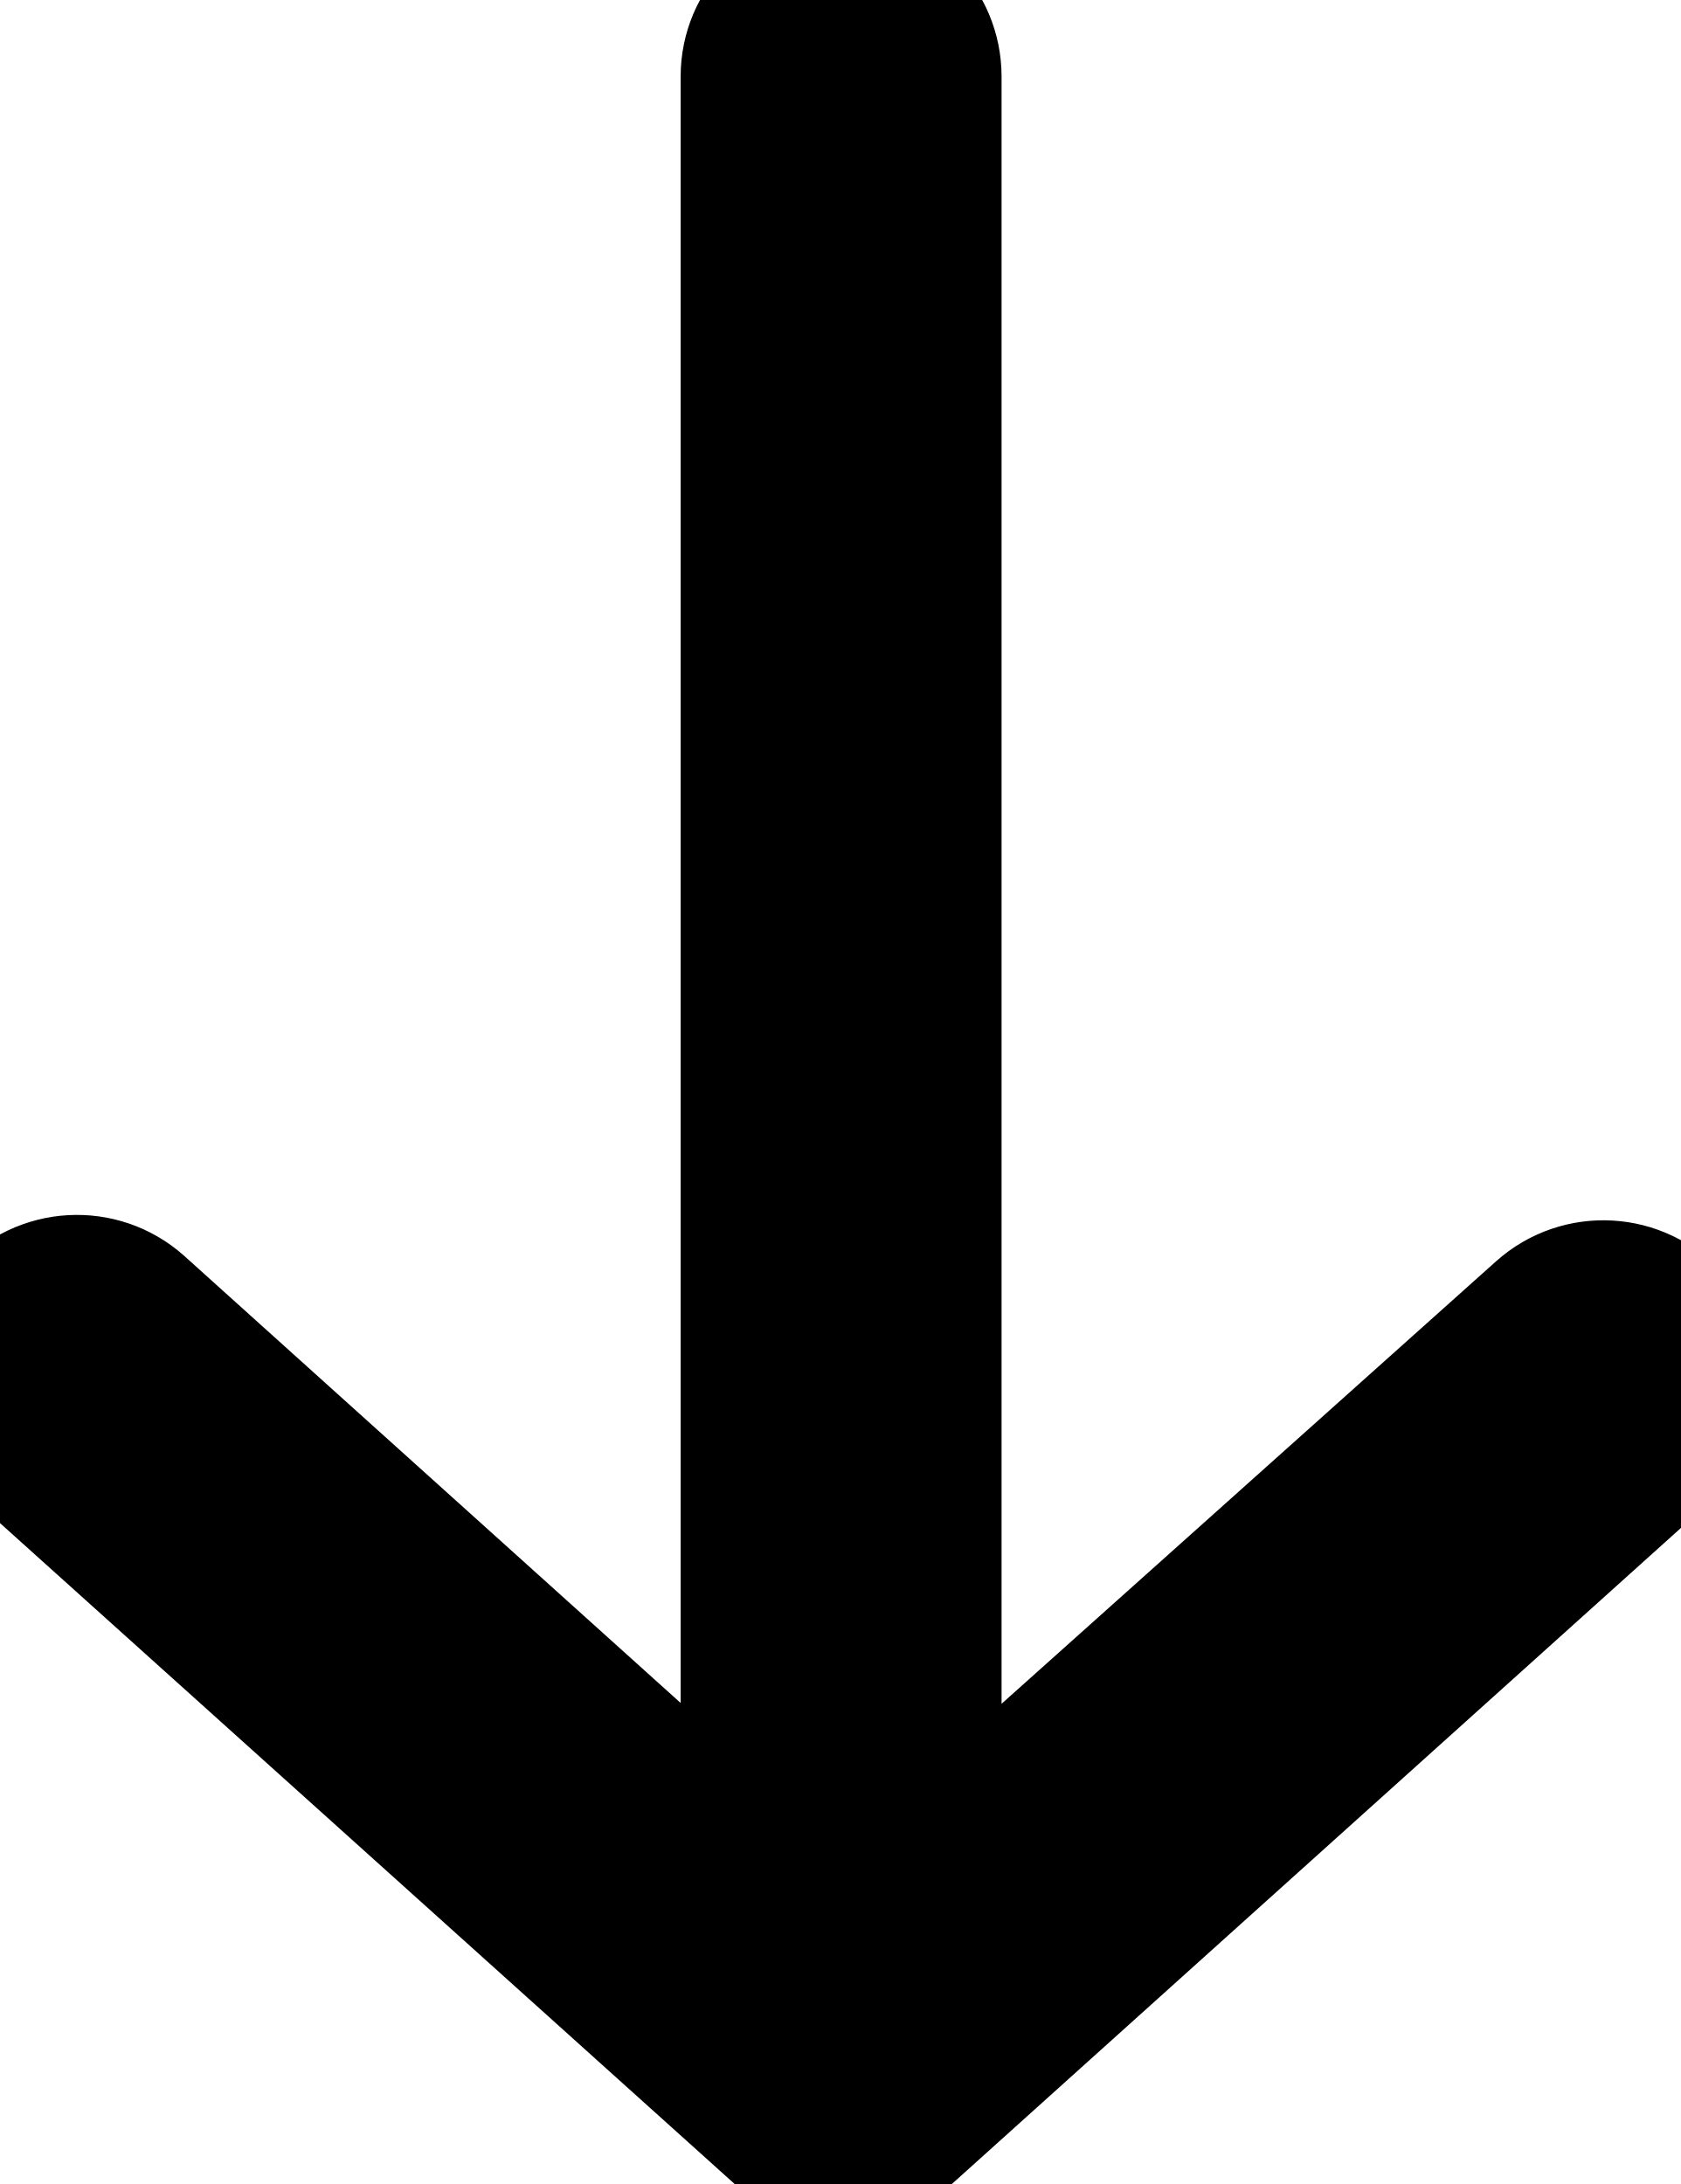
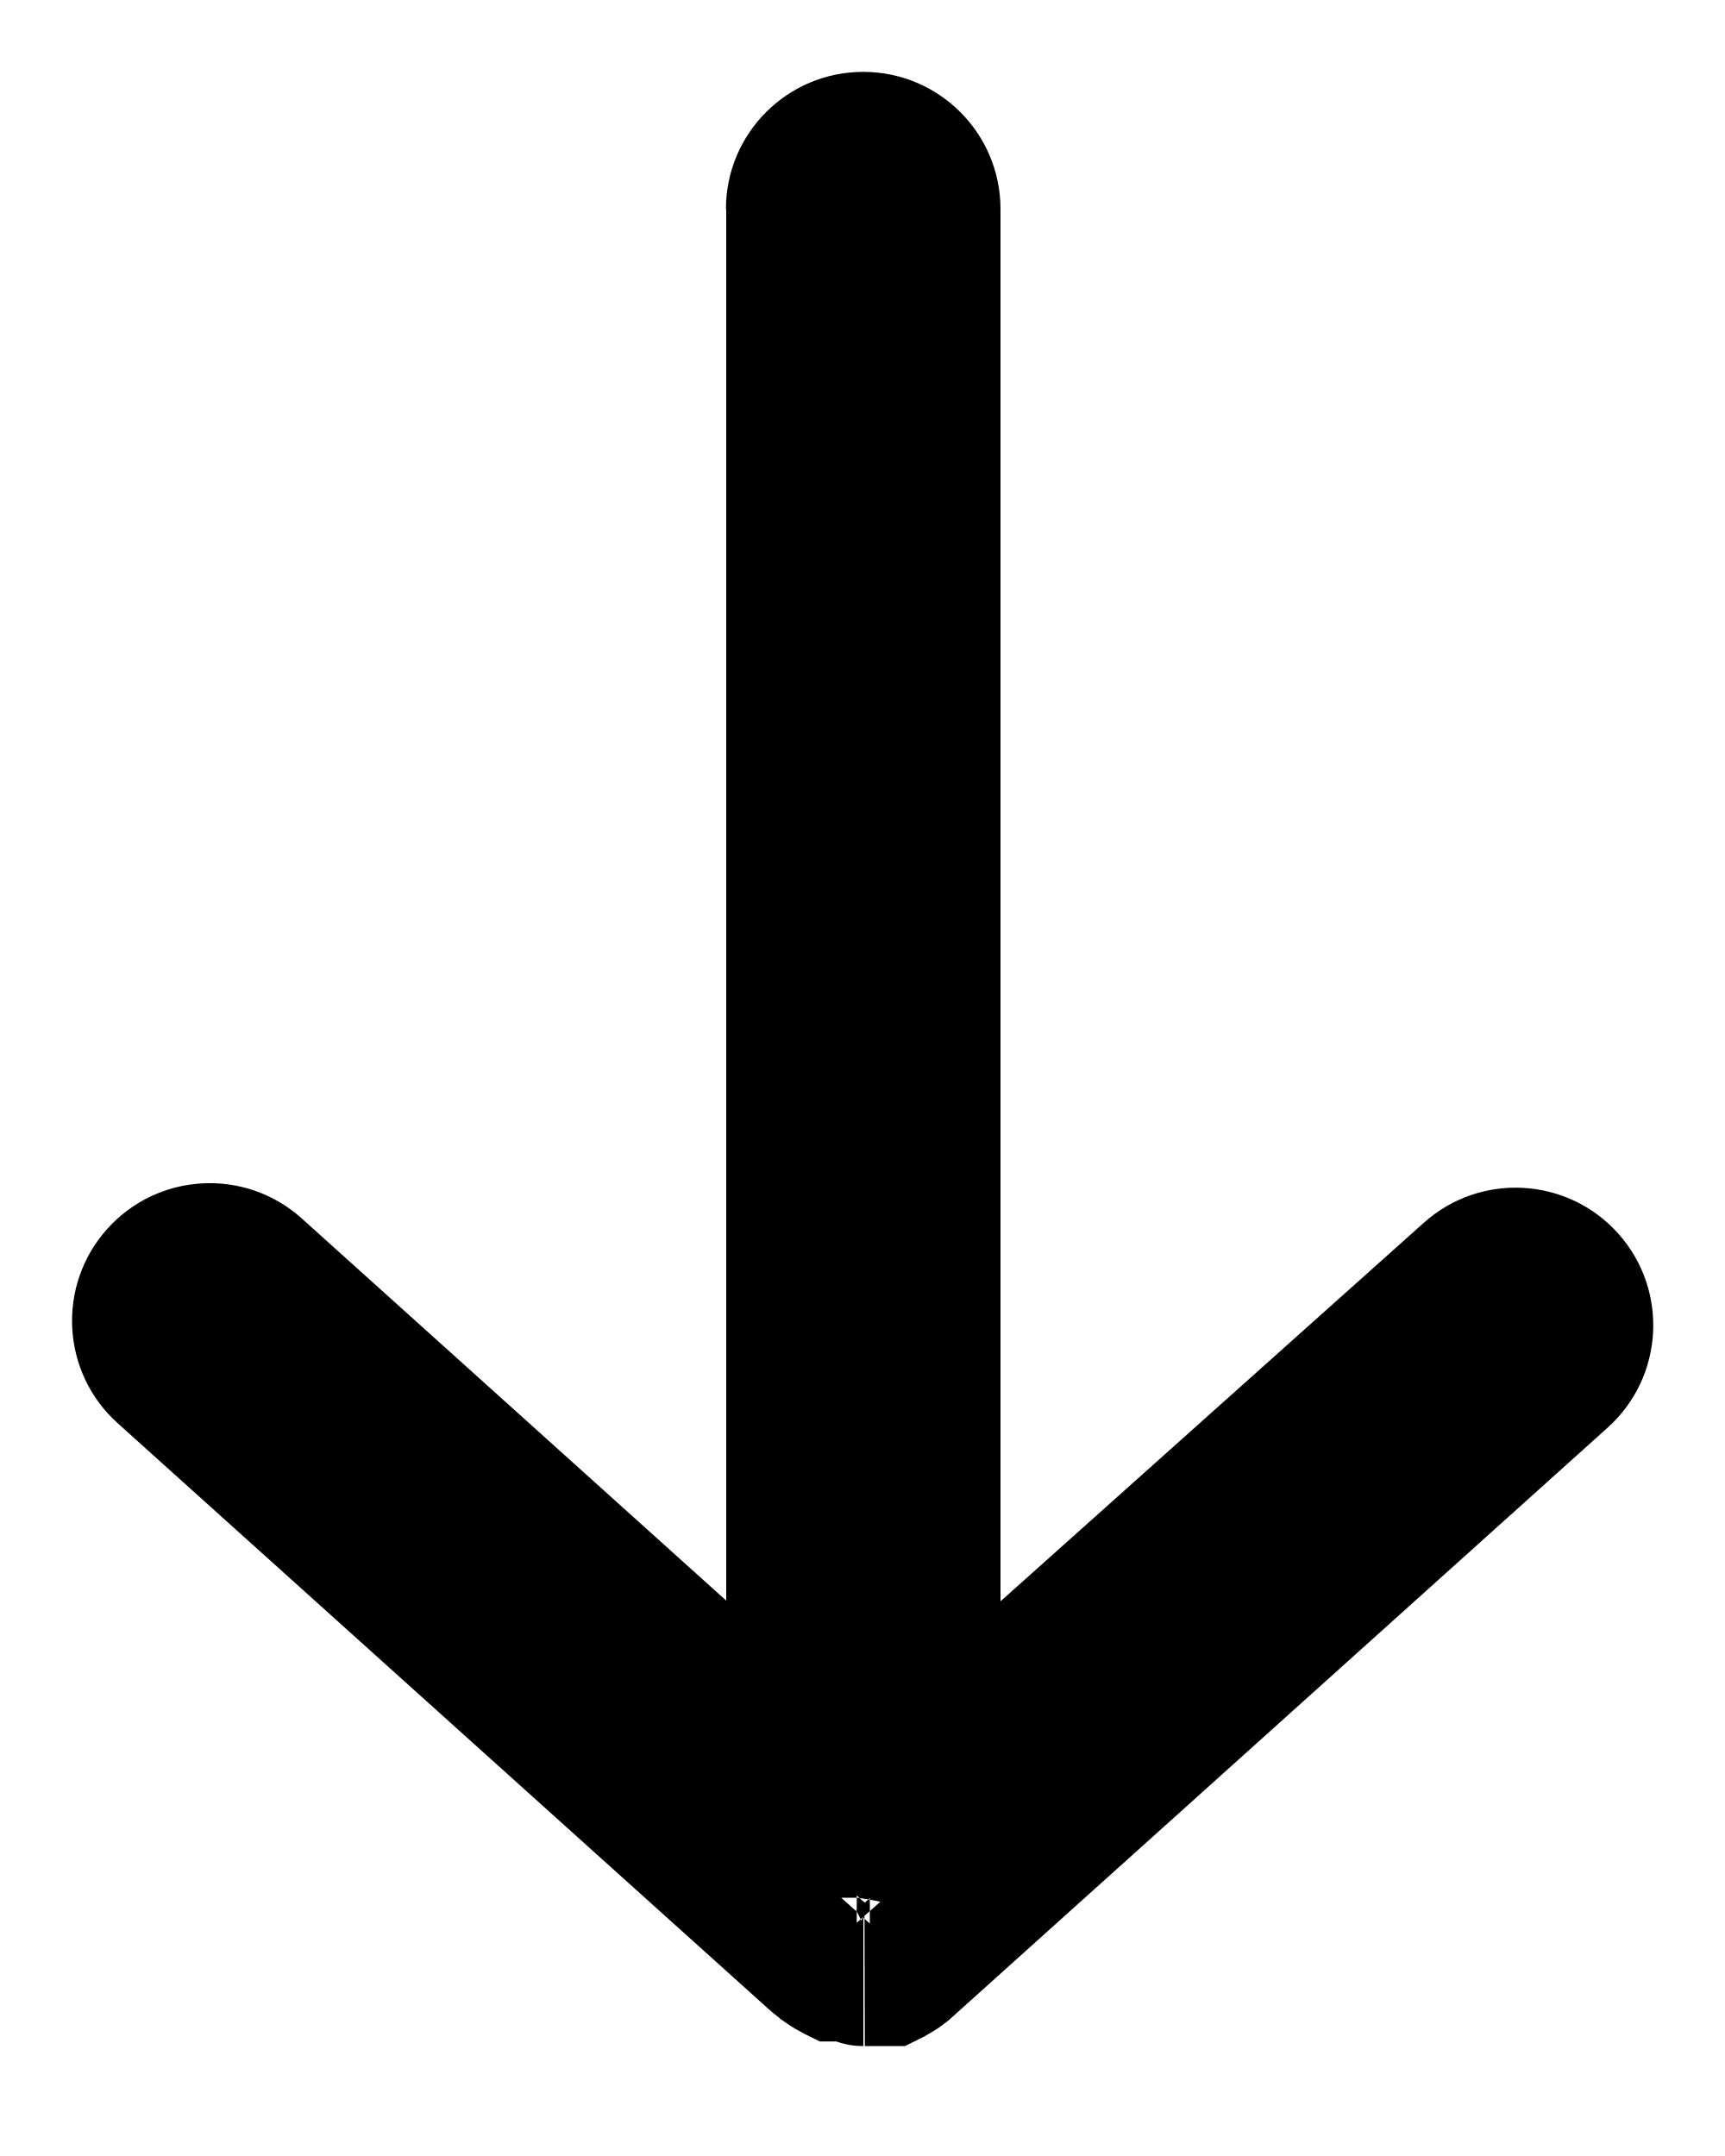
- <svg xmlns="http://www.w3.org/2000/svg" width="10" height="13" style="">
-   <rect id="backgroundrect" width="100%" height="100%" x="0" y="0" fill="none" stroke="none" />
-   <g class="currentLayer" style="">
-     <path d="M4.551,0.455 v10.805 L0.763,7.848 a0.457,0.457 0 1 0 -0.61,0.683 l4.549,4.093 l0.018,0.014 l0.025,0.02 l0.02,0.014 l0.03,0.018 l0.027,0.014 H4.963 c0.011,0 0.02,0.032 0.043,0.032 c0.023,0 0,0 0,0 h0.173 l0.027,-0.014 l0.03,-0.018 l0.02,-0.014 l0.025,-0.02 l0.019,-0.014 l4.548,-4.093 a0.457,0.457 0 0 0 -0.61,-0.683 l-3.777,3.38 V0.455 a0.455,0.455 0 0 0 -0.91,0 z" fill="#000" fill-rule="nonzero" stroke="#000" id="svg_1" class="" />
-   </g>
+ <svg xmlns="http://www.w3.org/2000/svg" width="12" height="15">
+   <path d="M5.05 1.455a.955.955 0 0 1 1.91 0v9.686l2.945-2.634a.957.957 0 0 1 1.277 1.427l-4.583 4.122-.066.05-.036.023-.068.04-.133.066h-.29a.546.546 0 0 1-.188-.032h-.115l-.105-.052-.066-.036-.045-.028-.06-.042-.008-.008-.053-.042L.82 9.903a.957.957 0 1 1 1.278-1.427l2.954 2.66V1.455zm.956 12.78h.01c-.002-1-.002-1-.005-1h-.005v1zm-.046-.858l.164-.146a1.826 1.826 0 0 0-.162-.028h-.11l.098.088.005-.003.037.074.053-.106-.027-.014.009.004-.006-.004.015.008L6 13.224l-.04-.037v.19zm.004-.093l.017-.015-.03.024.1.09v-.177l-.087.078z" fill="#000" fill-rule="nonzero" />
</svg>
